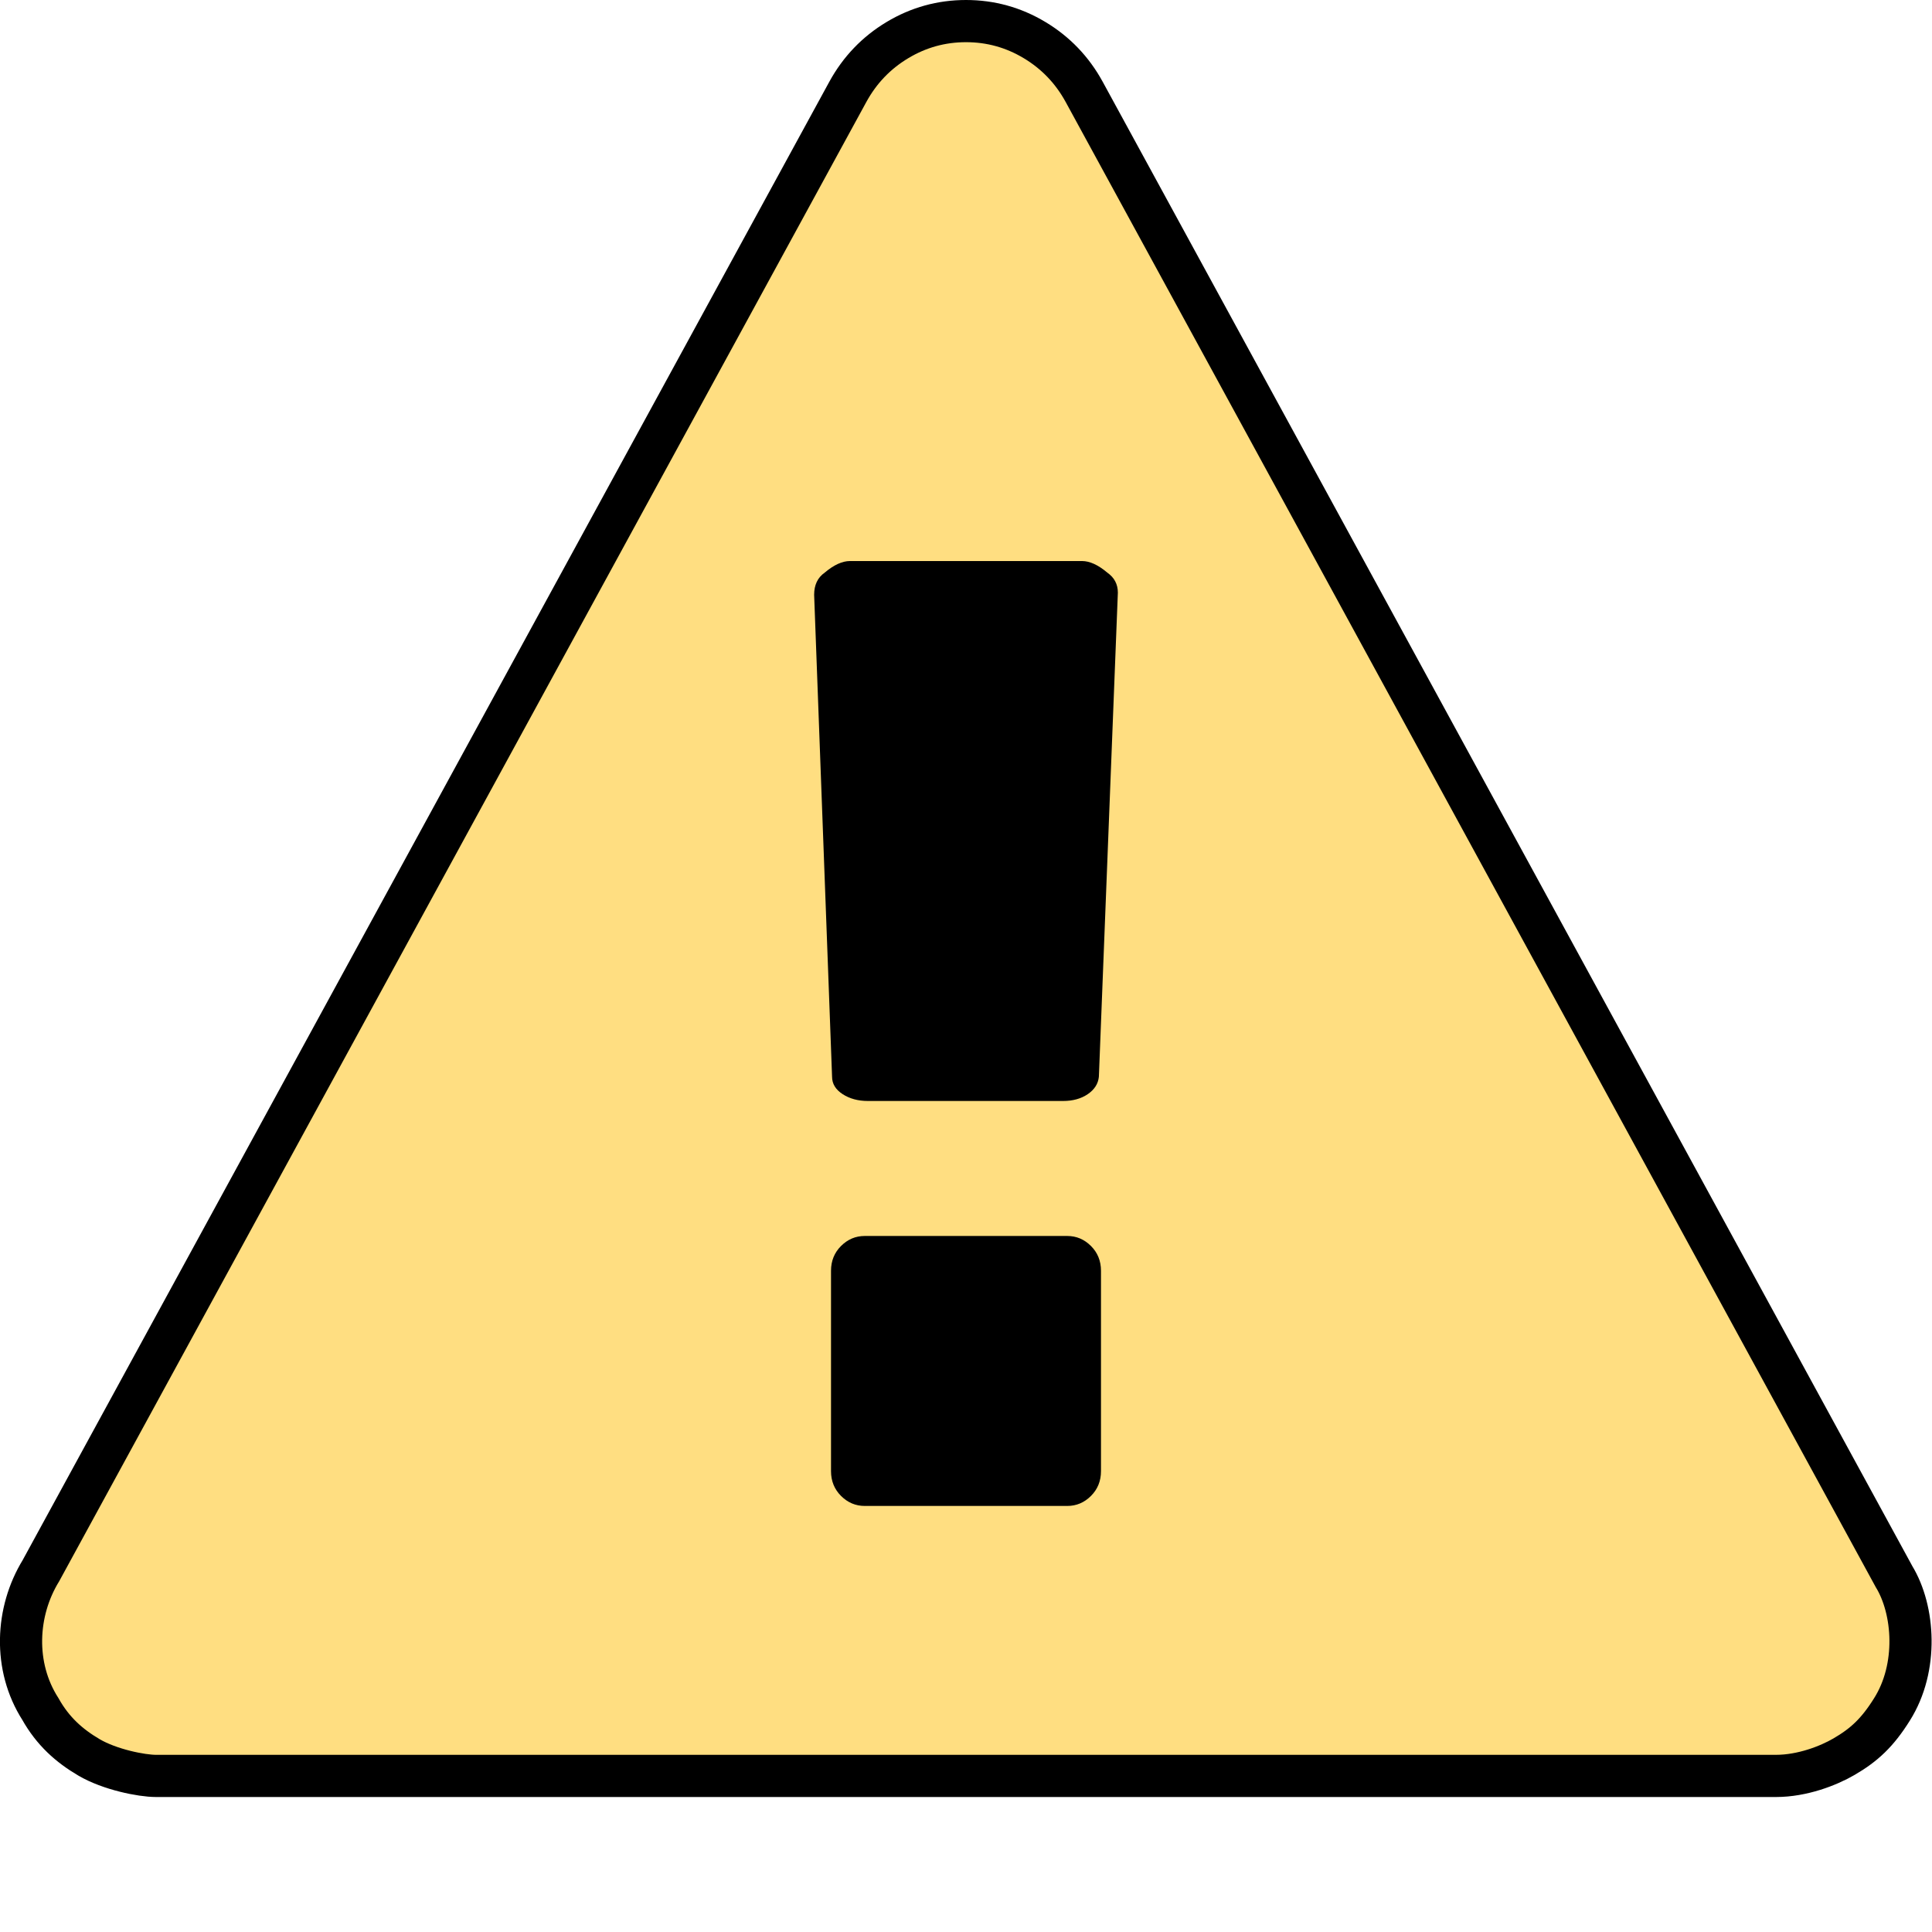
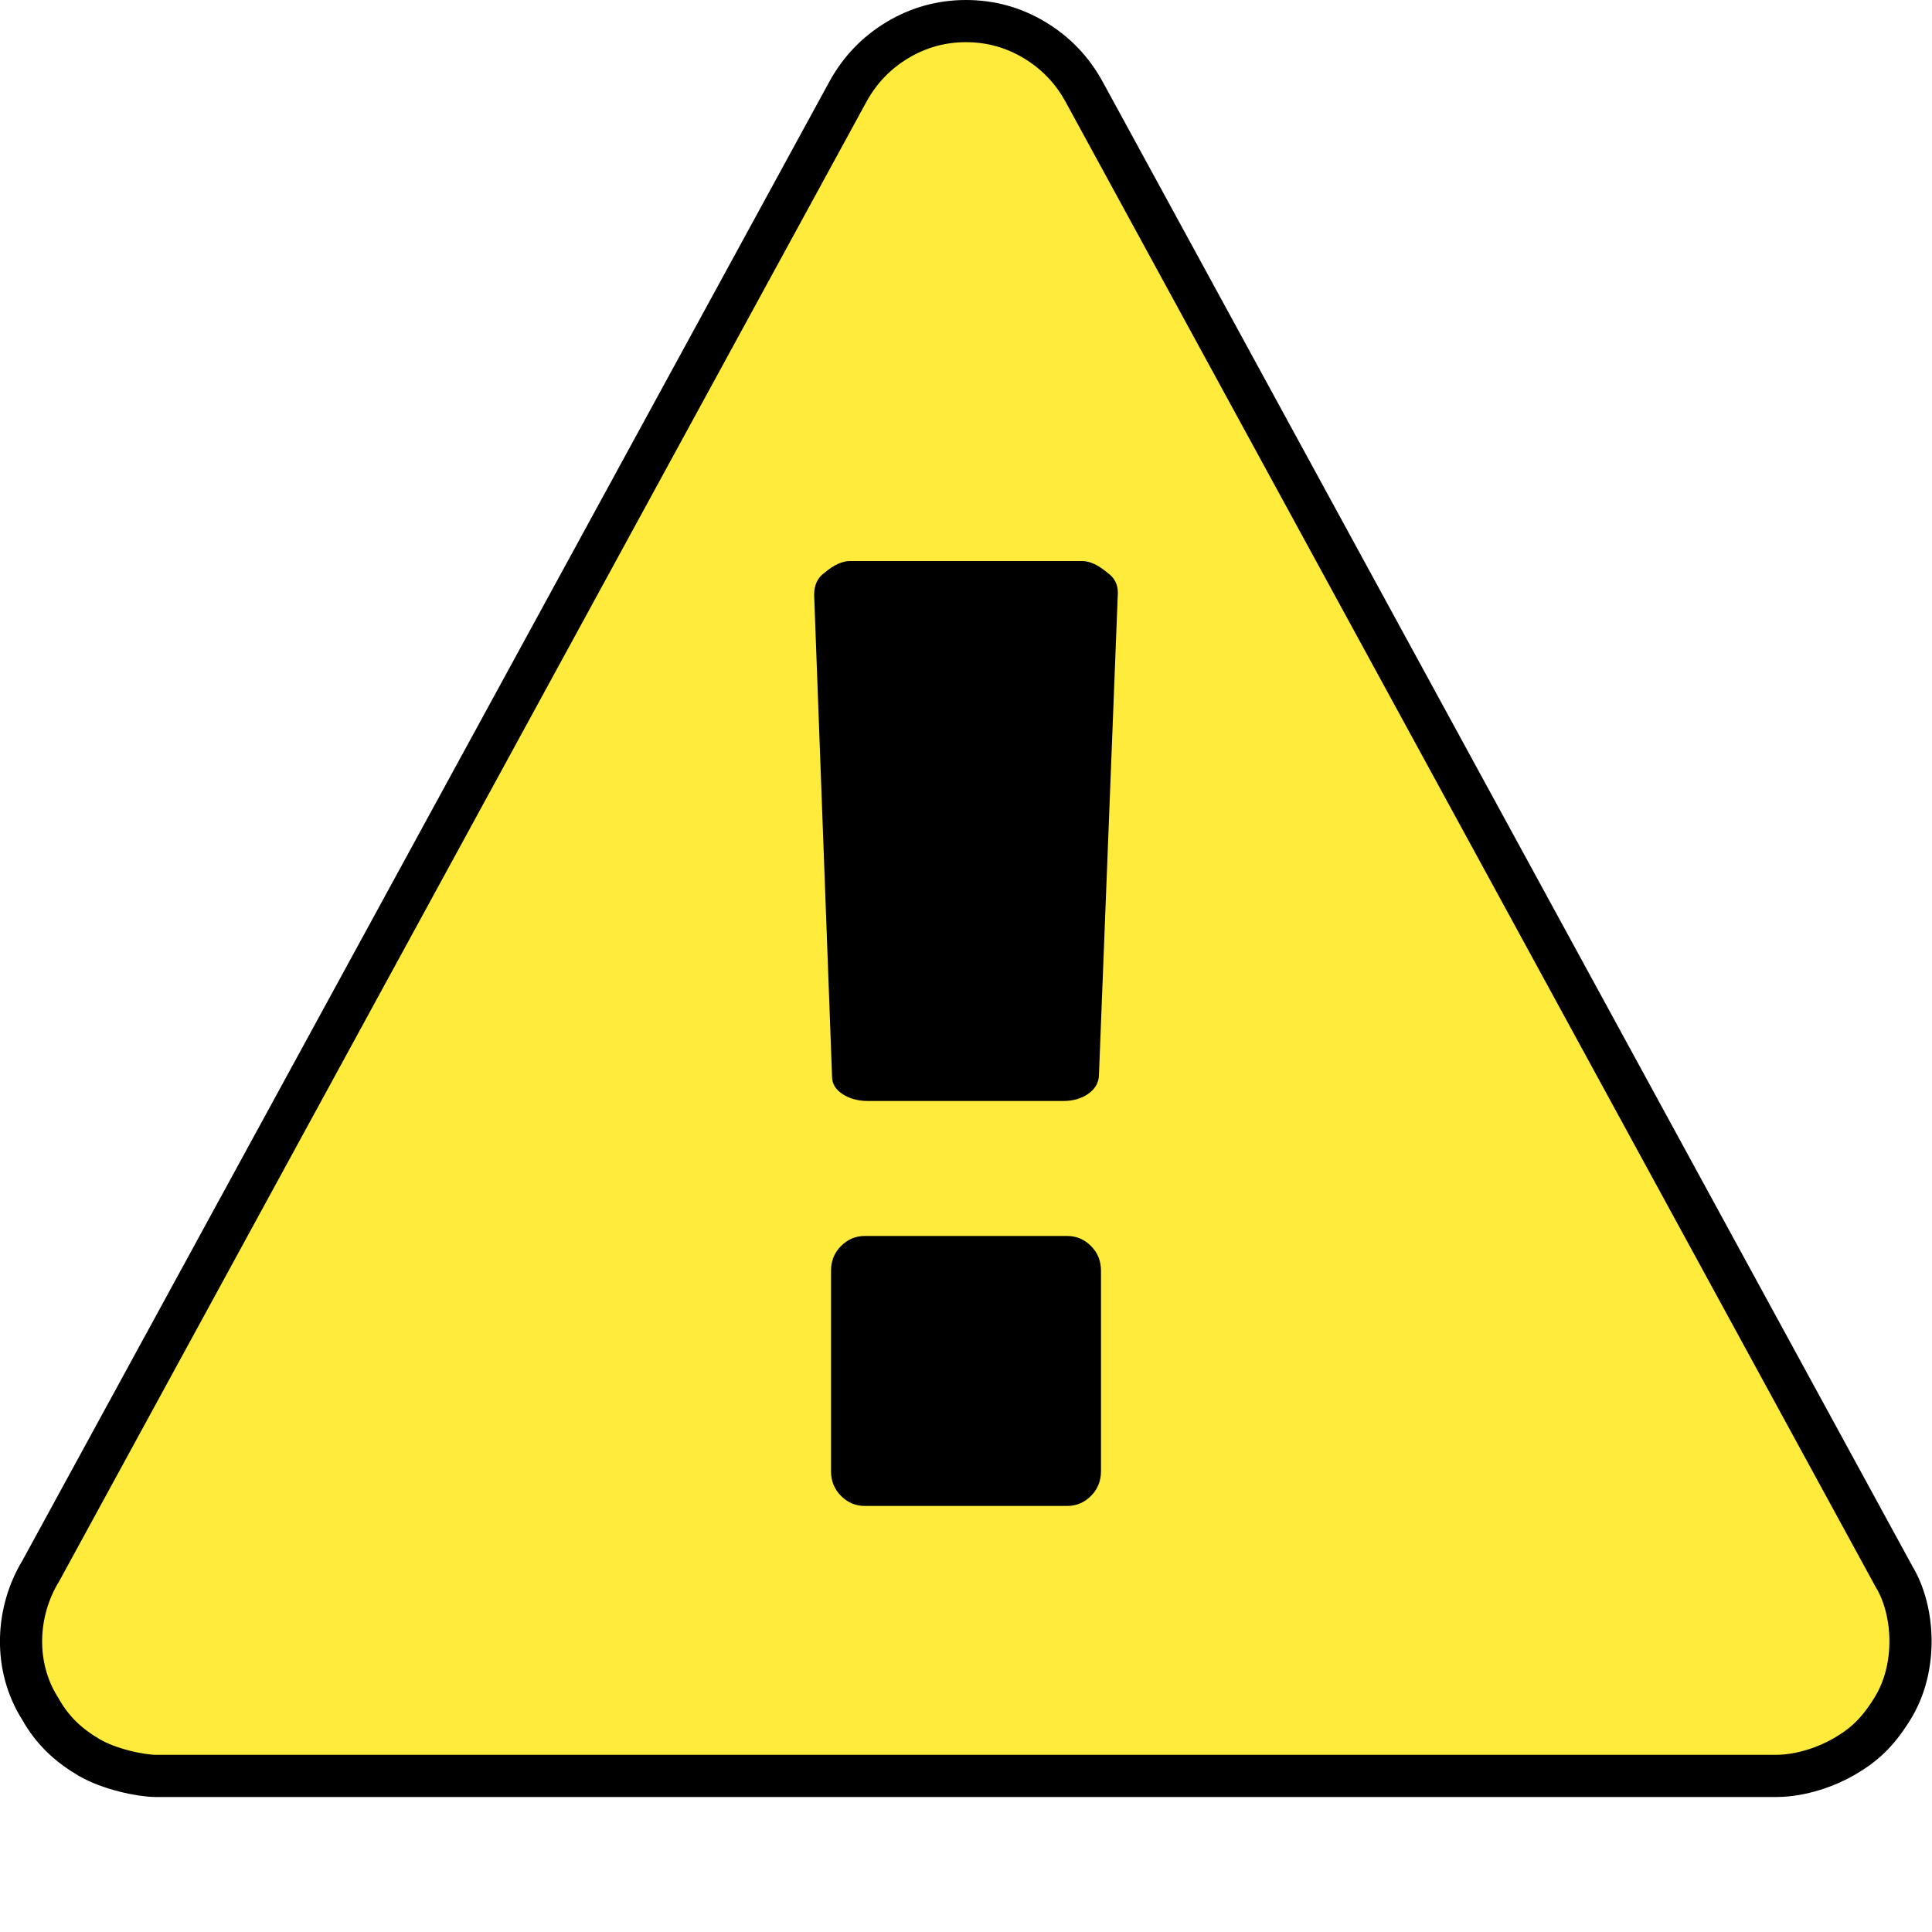
<svg xmlns="http://www.w3.org/2000/svg" width="1792" height="1792" viewBox="-20 -20 1832 1832">
-   <path style="fill:#ffde81" d="m 1008,67 768,1408 c 19.168,31.465 23.157,86.205 -2,126 -13.783,22.028 -26.35,33.669 -45.548,44.818 C 1713.8,1654.327 1689.117,1664 1664,1664 l -1536,0 c -13.903,0 -43.918,-6.036 -63.5,-17.515 -18.893,-11.076 -34.393,-24.862 -46.242,-46 -25.698,-40.196 -23.271,-92.249 0.578,-131.155 L 784,67 C 795.333,46.333 811,30 831,18 851,6 872.667,0 896,0 c 23.333,0 45,6 65,18 20,12 35.667,28.333 47,49 z" />
+   <path style="fill:#FFEB3B" d="m 1008,67 768,1408 c 19.168,31.465 23.157,86.205 -2,126 -13.783,22.028 -26.35,33.669 -45.548,44.818 C 1713.8,1654.327 1689.117,1664 1664,1664 l -1536,0 c -13.903,0 -43.918,-6.036 -63.5,-17.515 -18.893,-11.076 -34.393,-24.862 -46.242,-46 -25.698,-40.196 -23.271,-92.249 0.578,-131.155 L 784,67 C 795.333,46.333 811,30 831,18 851,6 872.667,0 896,0 c 23.333,0 45,6 65,18 20,12 35.667,28.333 47,49 z" />
  <path style="fill:none;stroke:#000000;stroke-width:40" d="m 1008,67 768,1408 c 19.168,31.465 23.157,86.205 -2,126 -13.783,22.028 -26.35,33.669 -45.548,44.818 C 1713.8,1654.327 1689.117,1664 1664,1664 l -1536,0 c -13.903,0 -43.918,-6.036 -63.5,-17.515 -18.893,-11.076 -34.393,-24.862 -46.242,-46 -25.698,-40.196 -23.271,-92.249 0.578,-131.155 L 784,67 C 795.333,46.333 811,30 831,18 851,6 872.667,0 896,0 c 23.333,0 45,6 65,18 20,12 35.667,28.333 47,49 z" />
  <path style="fill:#000000" d="m 1024,1375 0,-190 c 0,-9.333 -3.167,-17.167 -9.5,-23.5 -6.333,-6.333 -13.833,-9.5 -22.5,-9.5 l -192,0 c -8.667,0 -16.167,3.167 -22.5,9.5 -6.333,6.333 -9.5,14.167 -9.5,23.5 l 0,190 c 0,9.333 3.167,17.167 9.5,23.5 6.333,6.333 13.833,9.5 22.5,9.5 l 192,0 c 8.667,0 16.167,-3.167 22.5,-9.5 6.333,-6.333 9.5,-14.167 9.5,-23.5 z m -2,-374 18,-459 c 0,-8 -3.333,-14.333 -10,-19 -8.667,-7.333 -16.667,-11 -24,-11 l -220,0 c -7.333,0 -15.333,3.667 -24,11 -6.667,4.667 -10,11.667 -10,21 l 17,457 c 0,6.667 3.333,12.167 10,16.5 6.667,4.333 14.667,6.5 24,6.5 l 185,0 c 9.333,0 17.167,-2.167 23.5,-6.5 6.333,-4.333 9.833,-9.833 10.5,-16.5 z" />
</svg>
